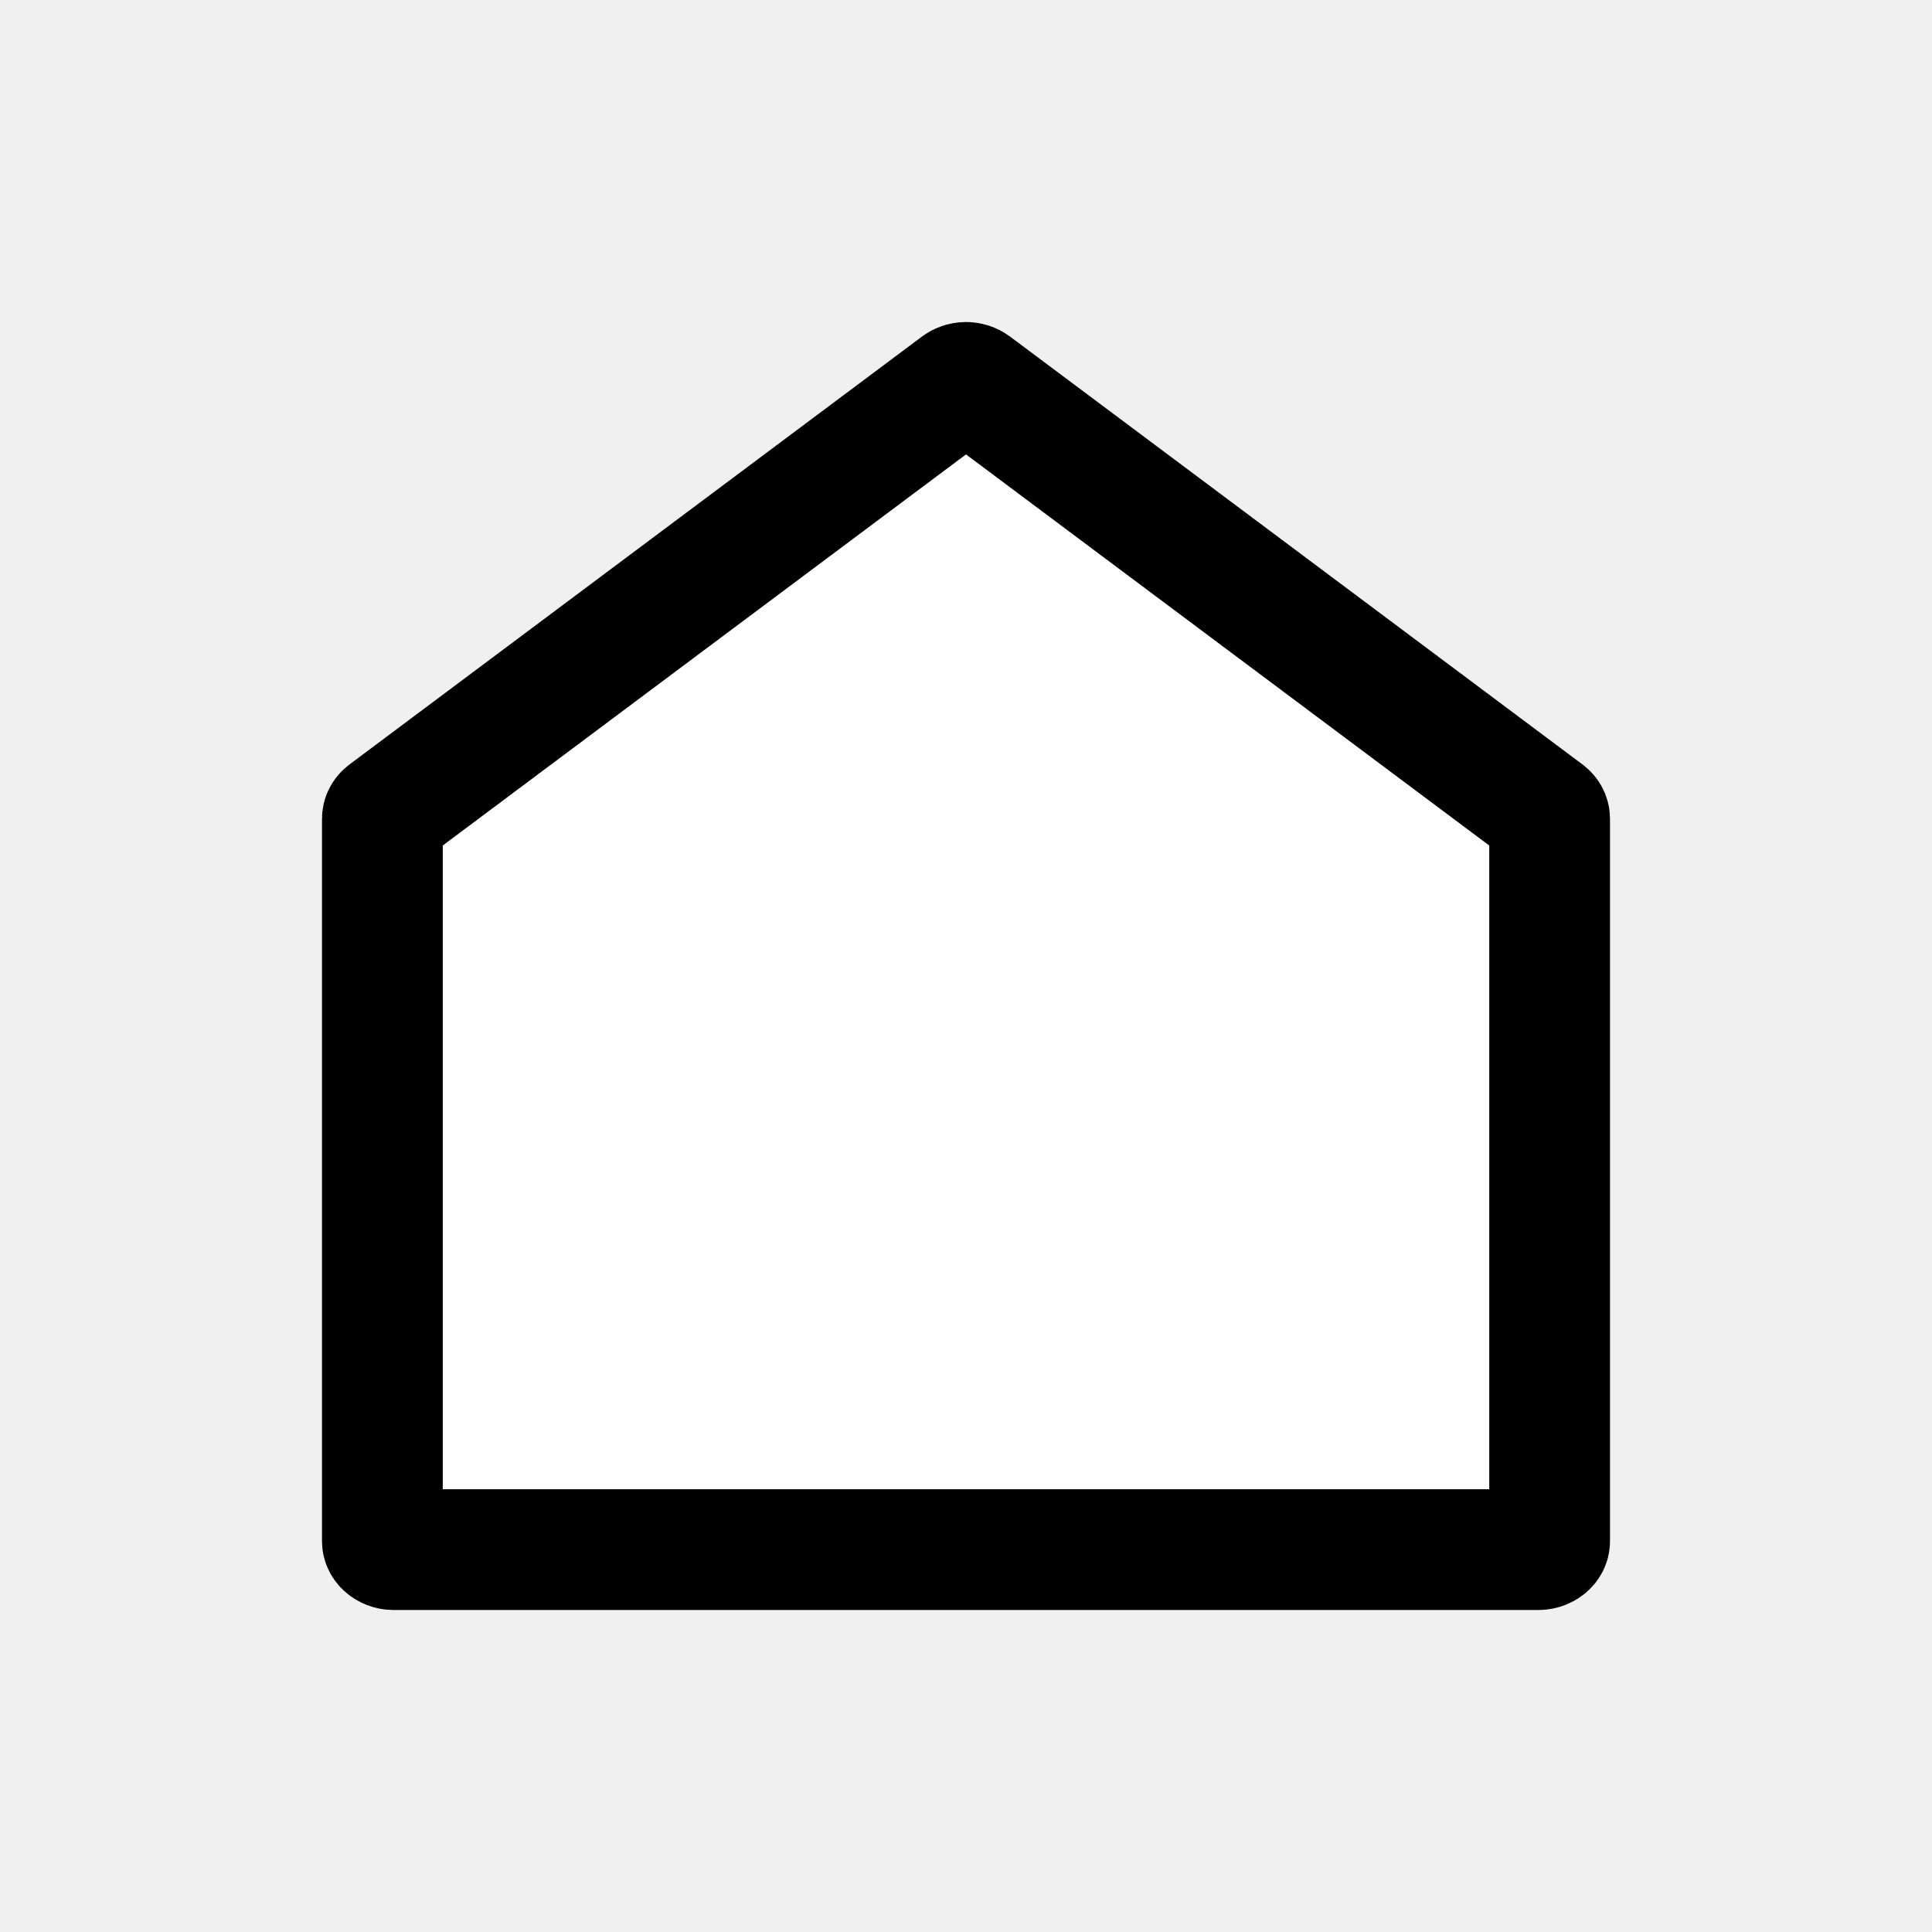
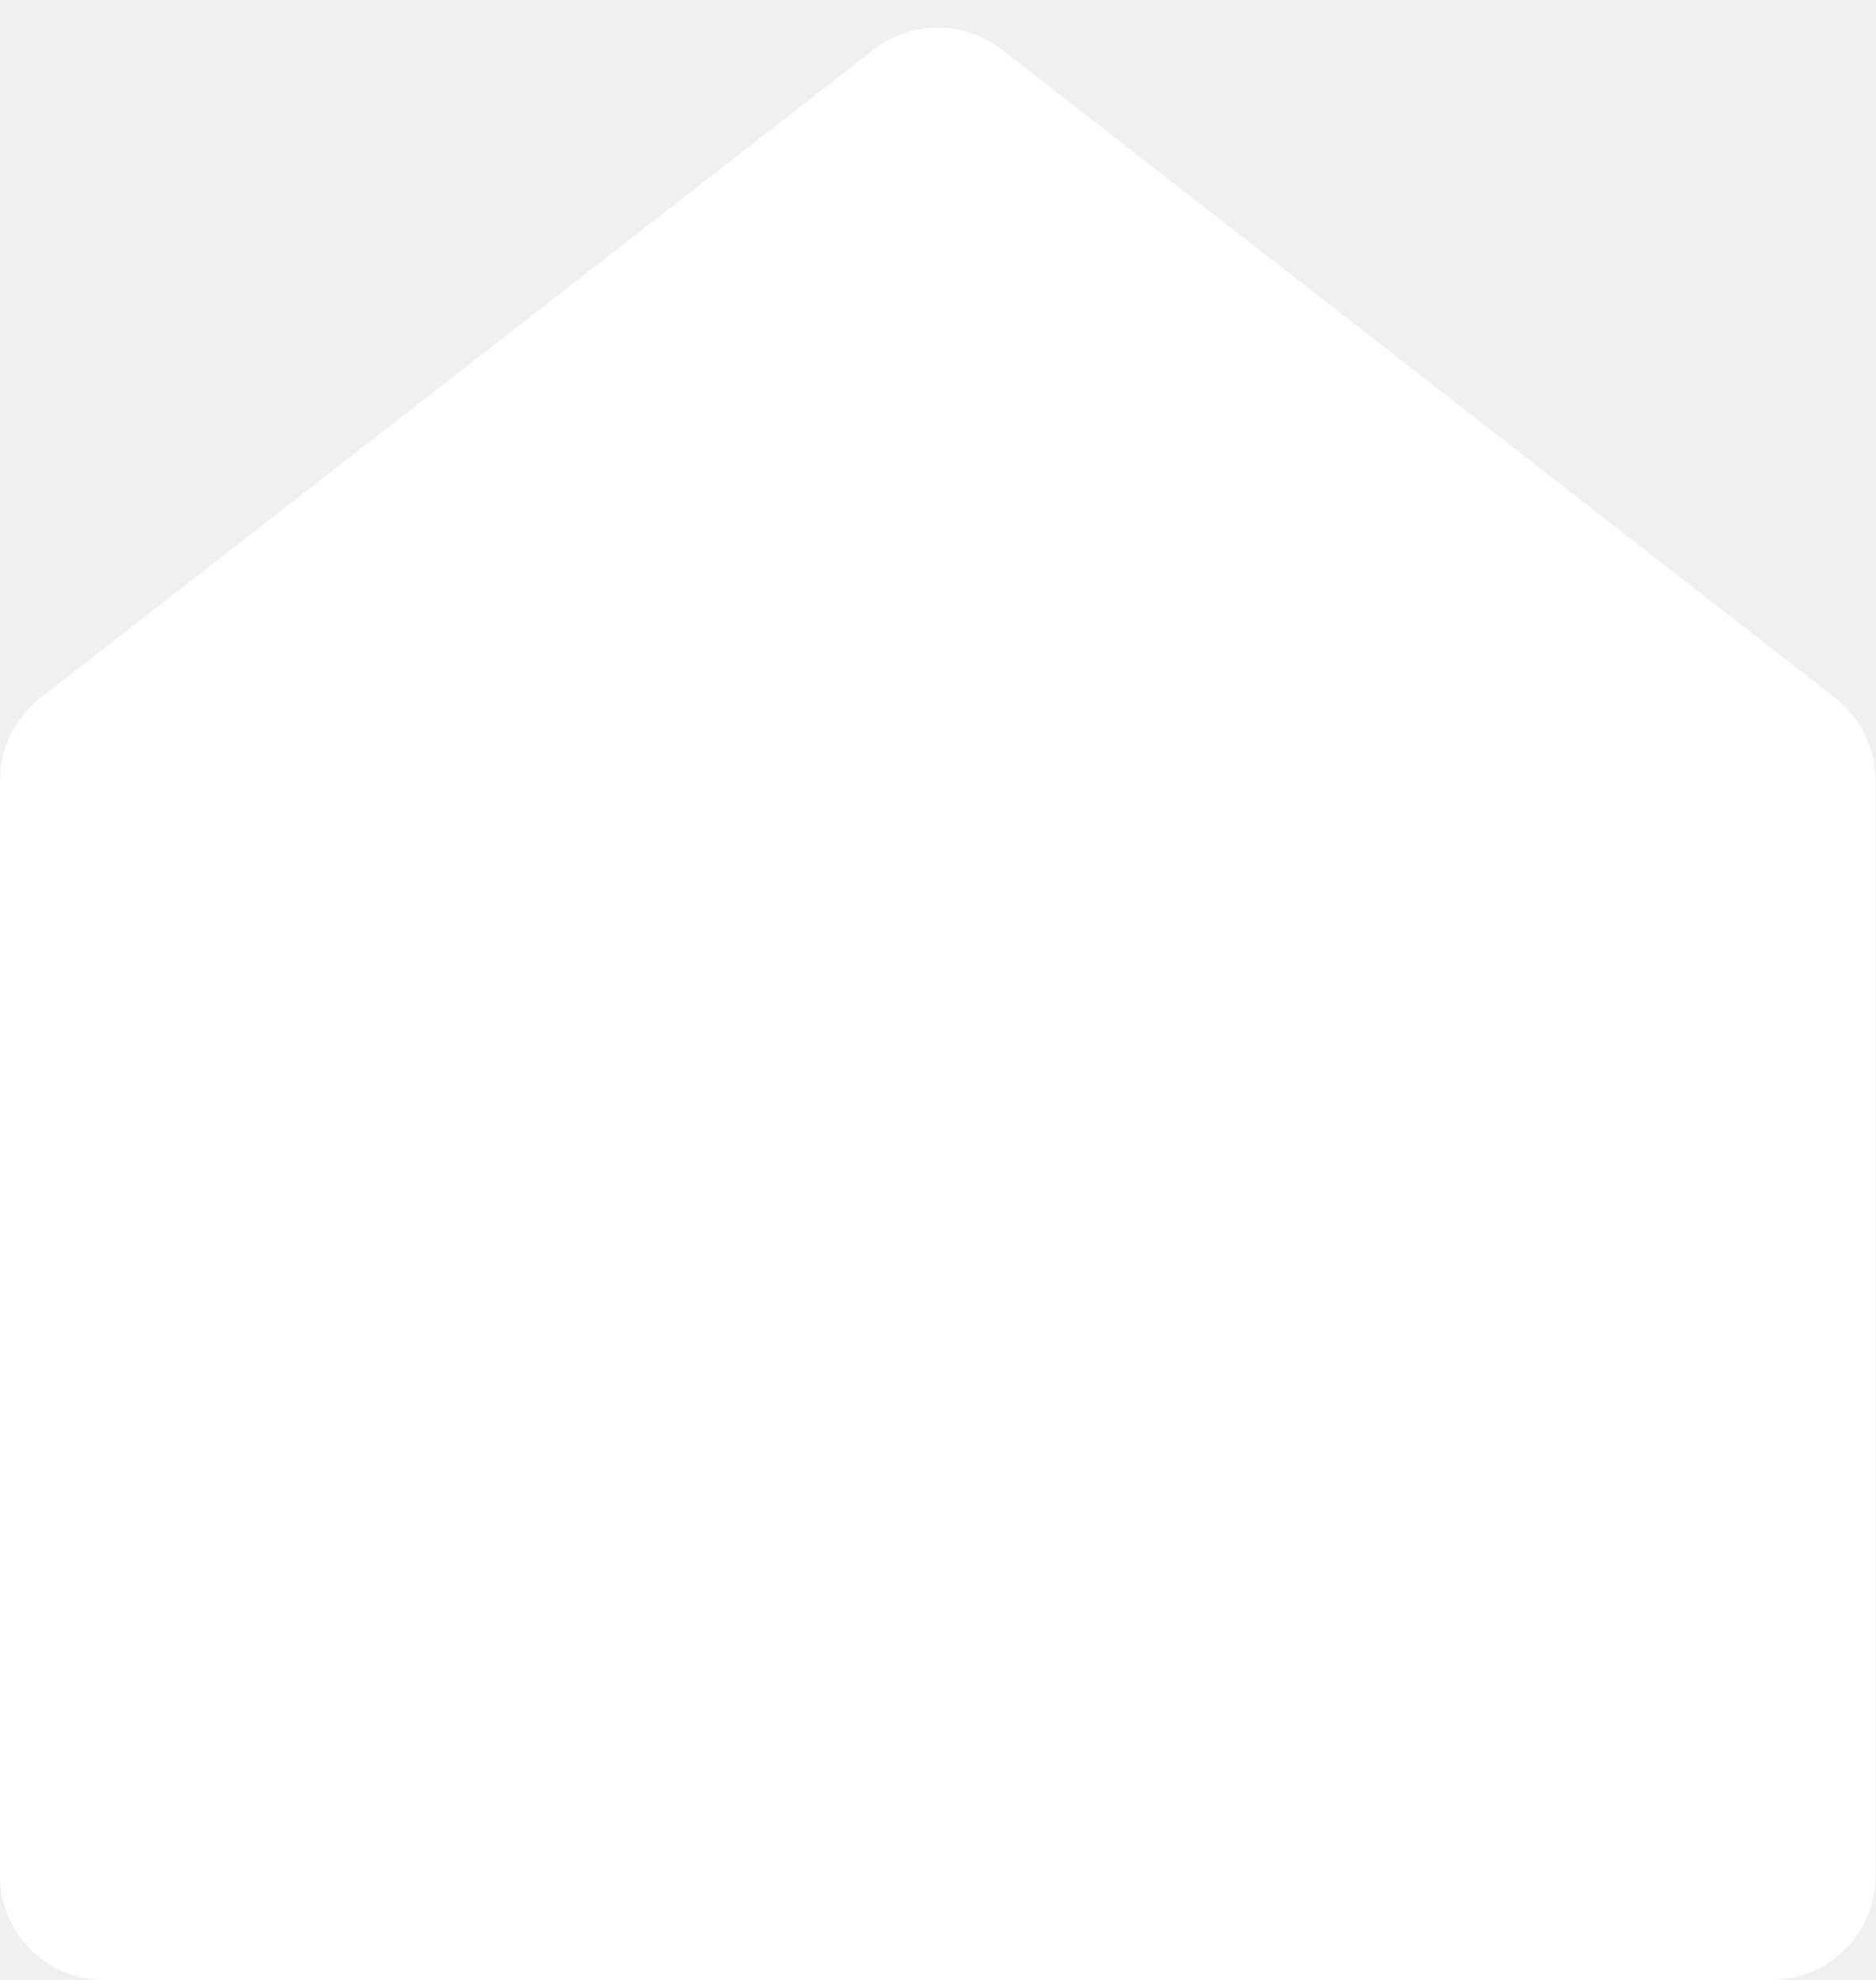
- <svg xmlns="http://www.w3.org/2000/svg" width="24" height="24" viewBox="0 0 24 24" fill="none">
-   <path d="M4.75 10.17L4.75 10.169C4.75 10.158 4.752 10.146 4.759 10.134C4.765 10.121 4.776 10.108 4.792 10.096C4.792 10.096 4.792 10.096 4.792 10.096L11.903 4.781L11.903 4.781C11.928 4.763 11.962 4.75 12 4.75C12.038 4.75 12.072 4.763 12.097 4.781L12.097 4.781L19.208 10.096C19.208 10.096 19.208 10.096 19.208 10.096C19.224 10.108 19.235 10.121 19.241 10.134C19.247 10.146 19.25 10.158 19.25 10.169V10.17V19.146C19.25 19.164 19.243 19.187 19.22 19.209C19.196 19.232 19.157 19.25 19.111 19.25H4.889C4.843 19.25 4.804 19.232 4.78 19.209C4.757 19.187 4.75 19.164 4.75 19.146L4.75 10.17Z" fill="white" stroke="black" stroke-width="1.5" />
+ <svg xmlns="http://www.w3.org/2000/svg" width="18" height="19" viewBox="0 0 18 19" fill="none">
+   <path d="M18 17.999C18 18.265 17.895 18.519 17.707 18.706C17.52 18.894 17.265 18.999 17 18.999H1C0.735 18.999 0.48 18.894 0.293 18.706C0.105 18.519 2.4071e-07 18.265 2.4071e-07 17.999V7.489C-0 7.337 0.035 7.187 0.102 7.05C0.168 6.913 0.266 6.793 0.386 6.699L8.386 0.476C8.562 0.34 8.778 0.266 9 0.266C9.222 0.266 9.438 0.34 9.614 0.476L17.614 6.699C17.734 6.793 17.832 6.913 17.898 7.05C17.965 7.187 18 7.337 18 7.489V17.999Z" fill="white" />
</svg>
